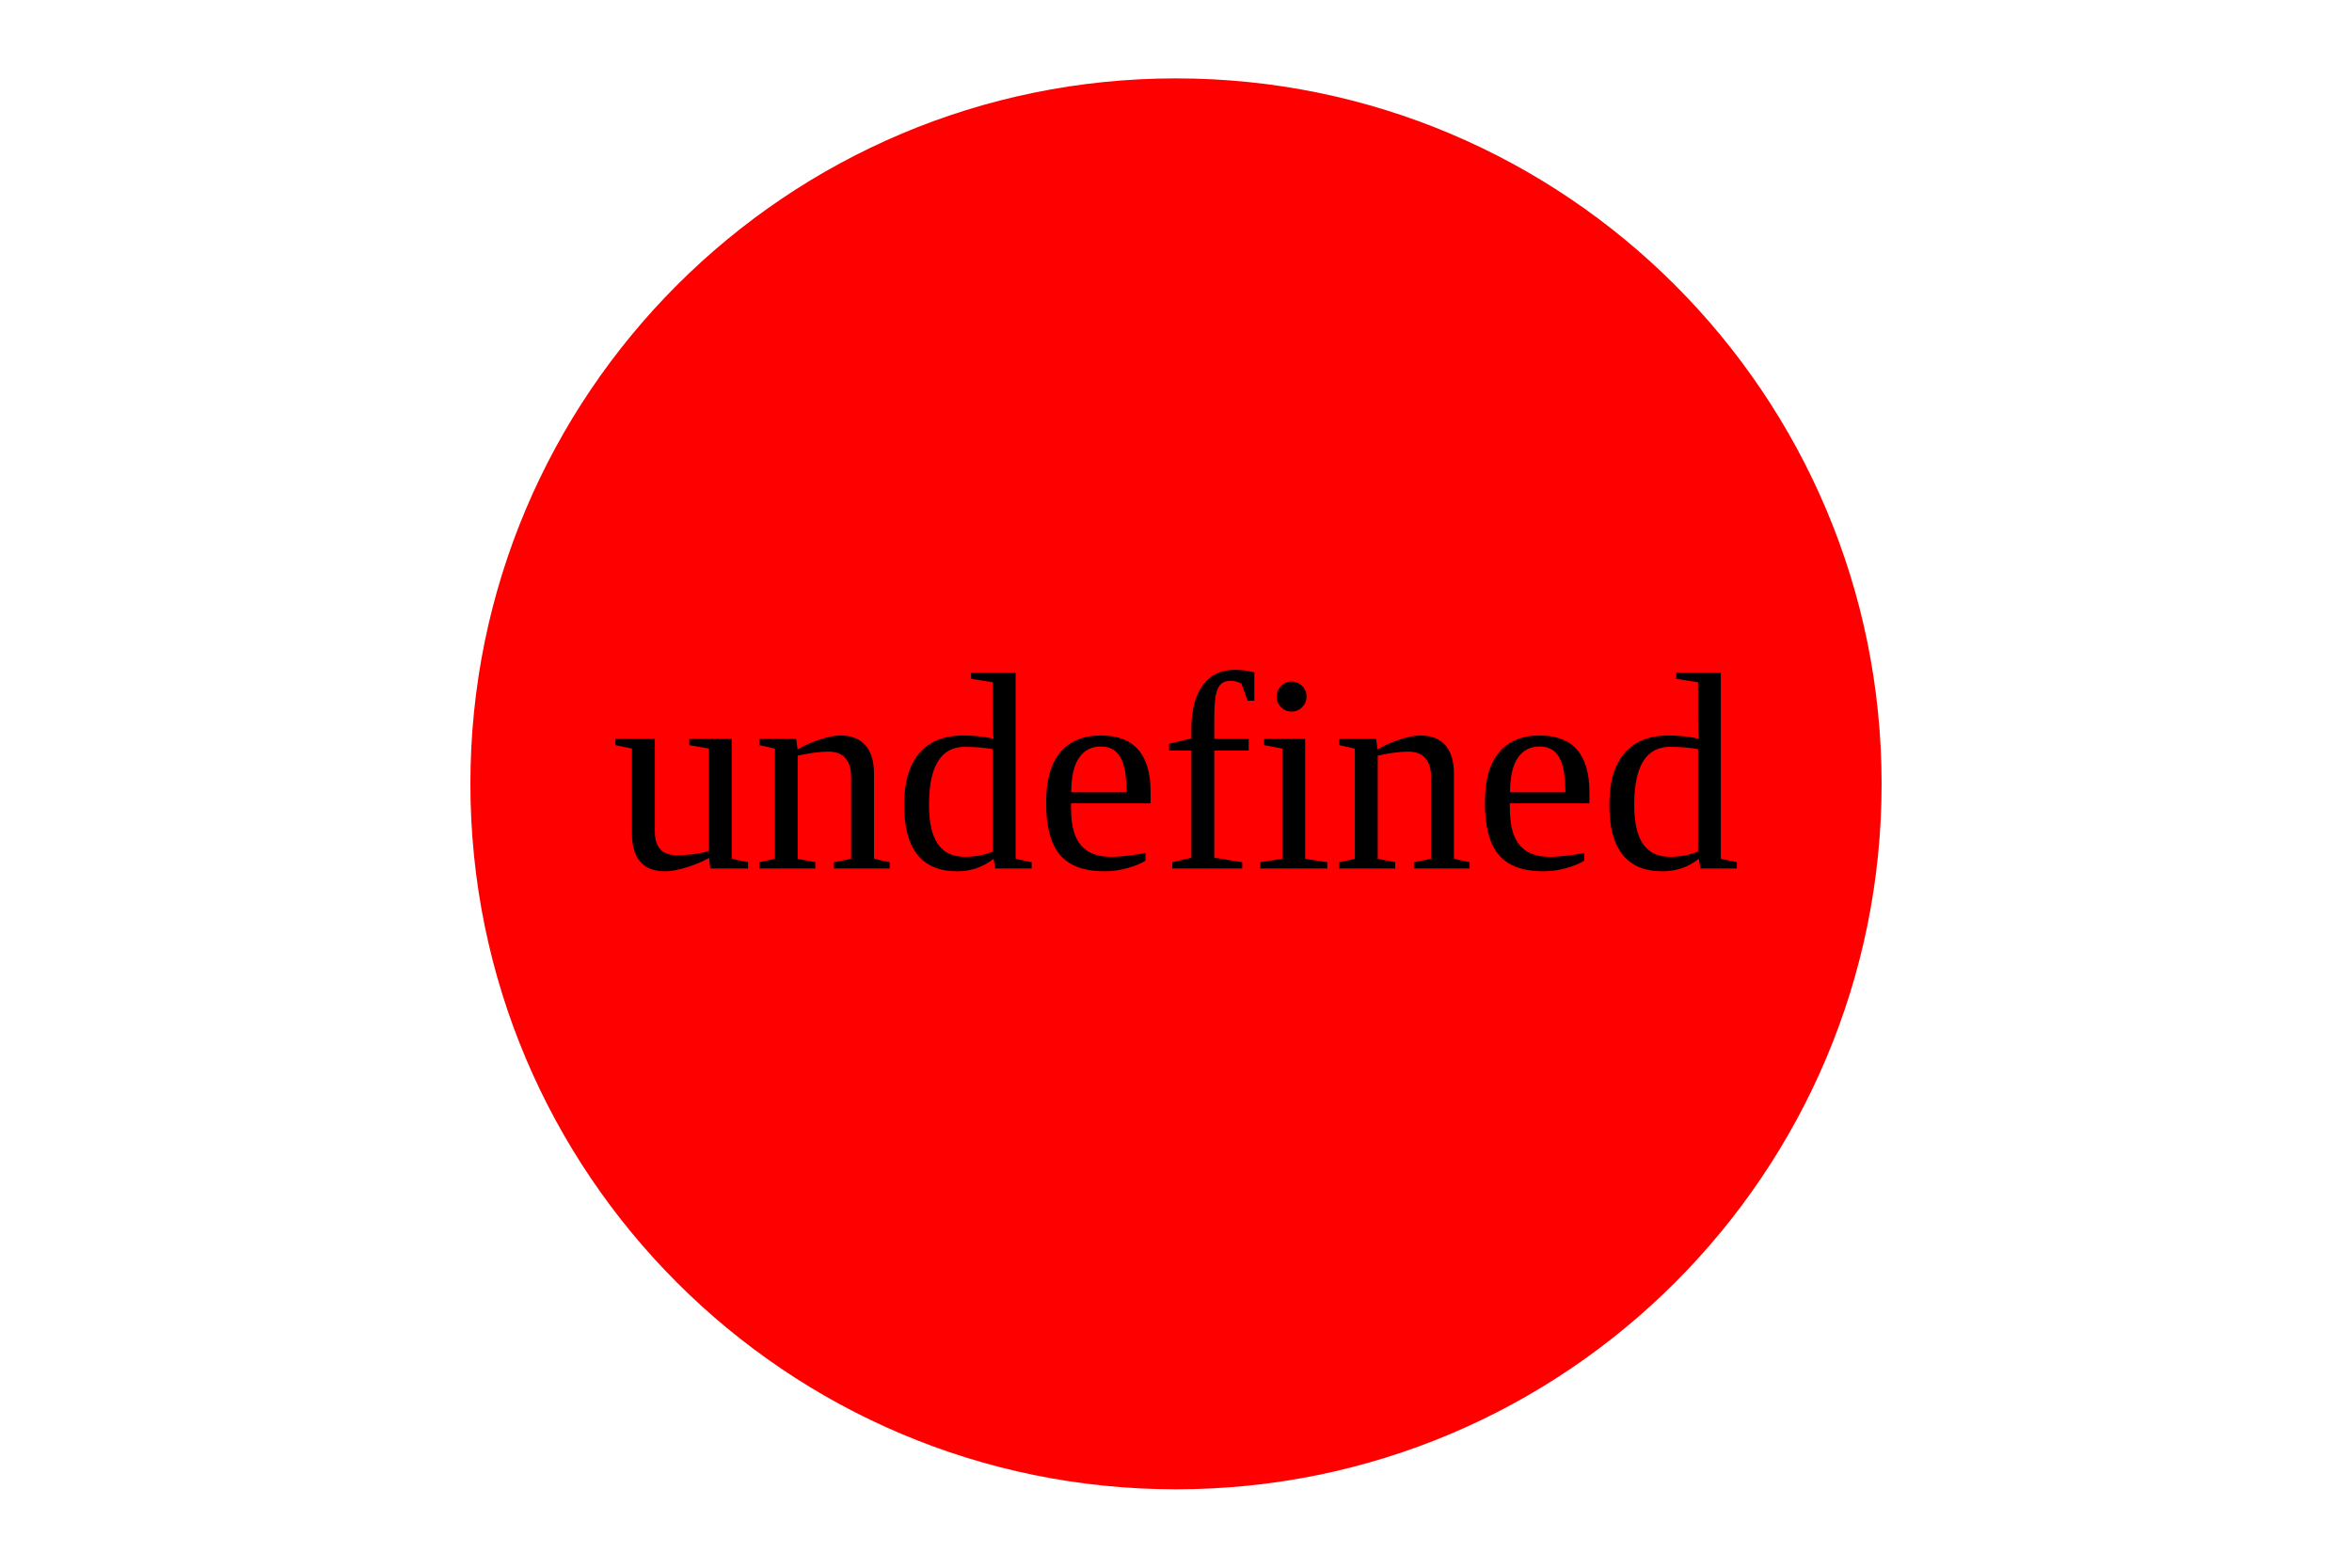
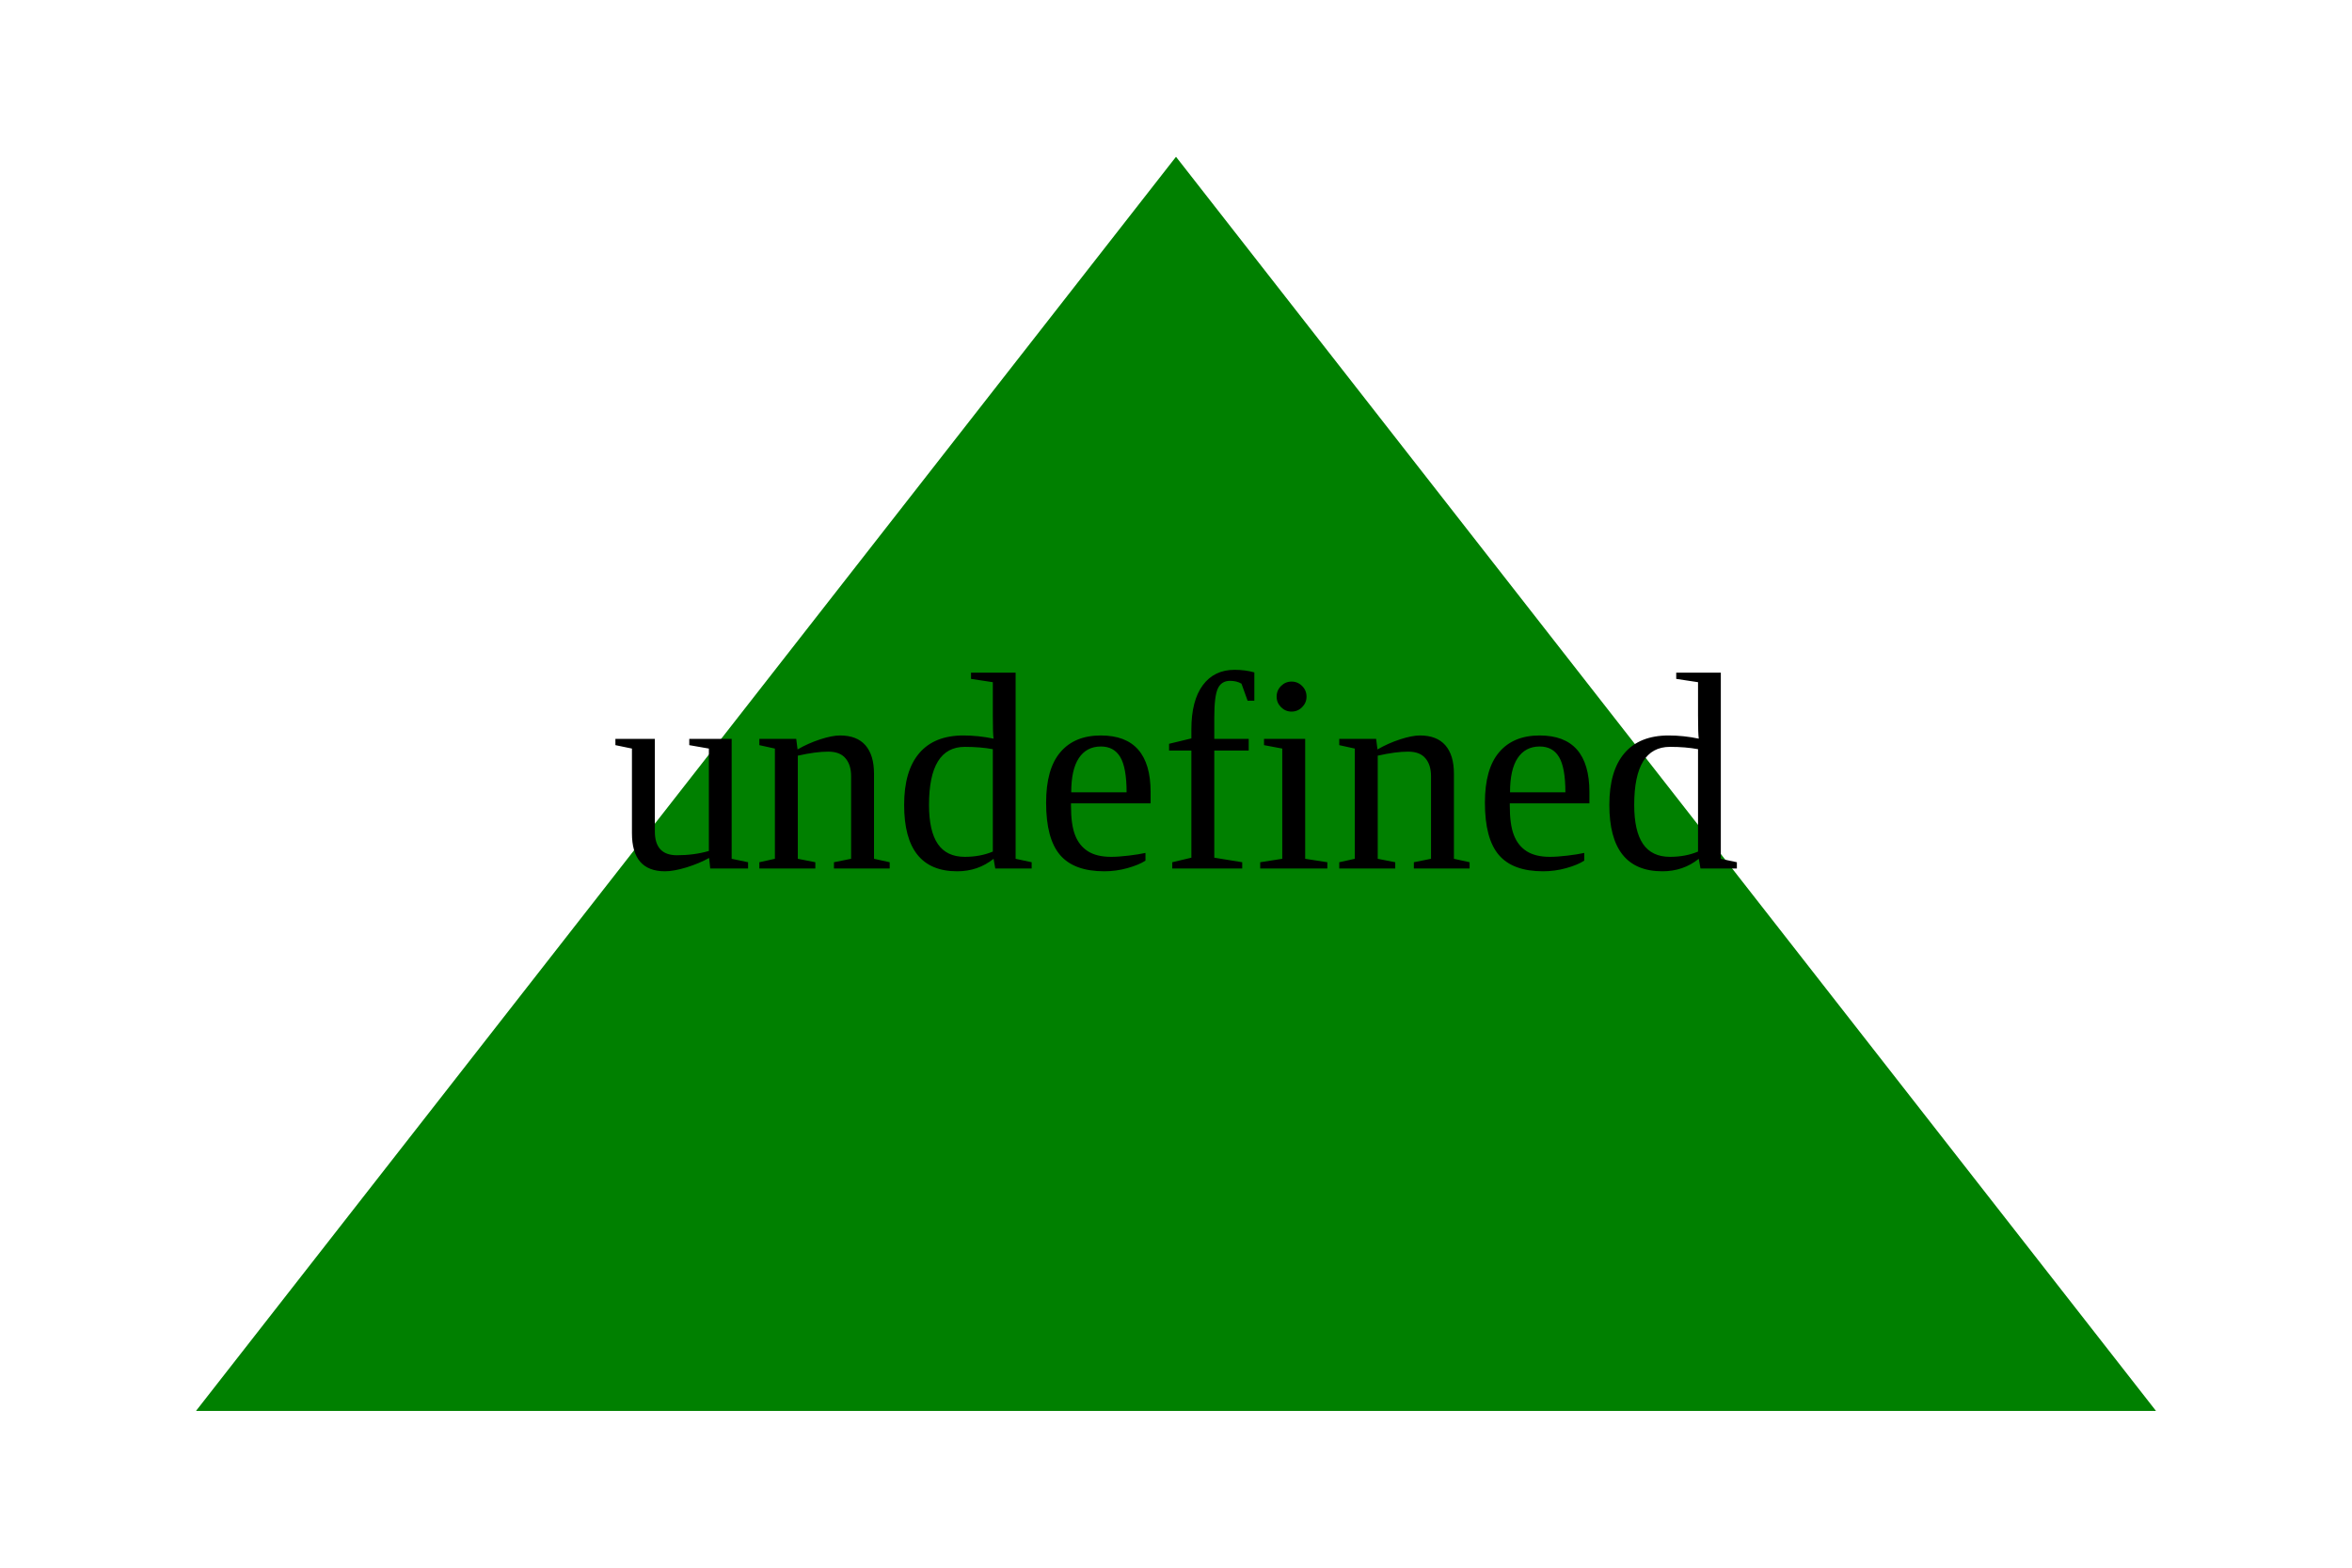
<svg xmlns="http://www.w3.org/2000/svg" width="300" height="200">
-   <circle cx="150" cy="100" r="90" fill="red" />
+   <polygon points="150,20 275,180 25,180" fill="green" />
  <text x="50%" y="50%" text-anchor="middle" dy="0.3em" font-size="36" fill="undefined">
        undefined
    </text>
</svg>
